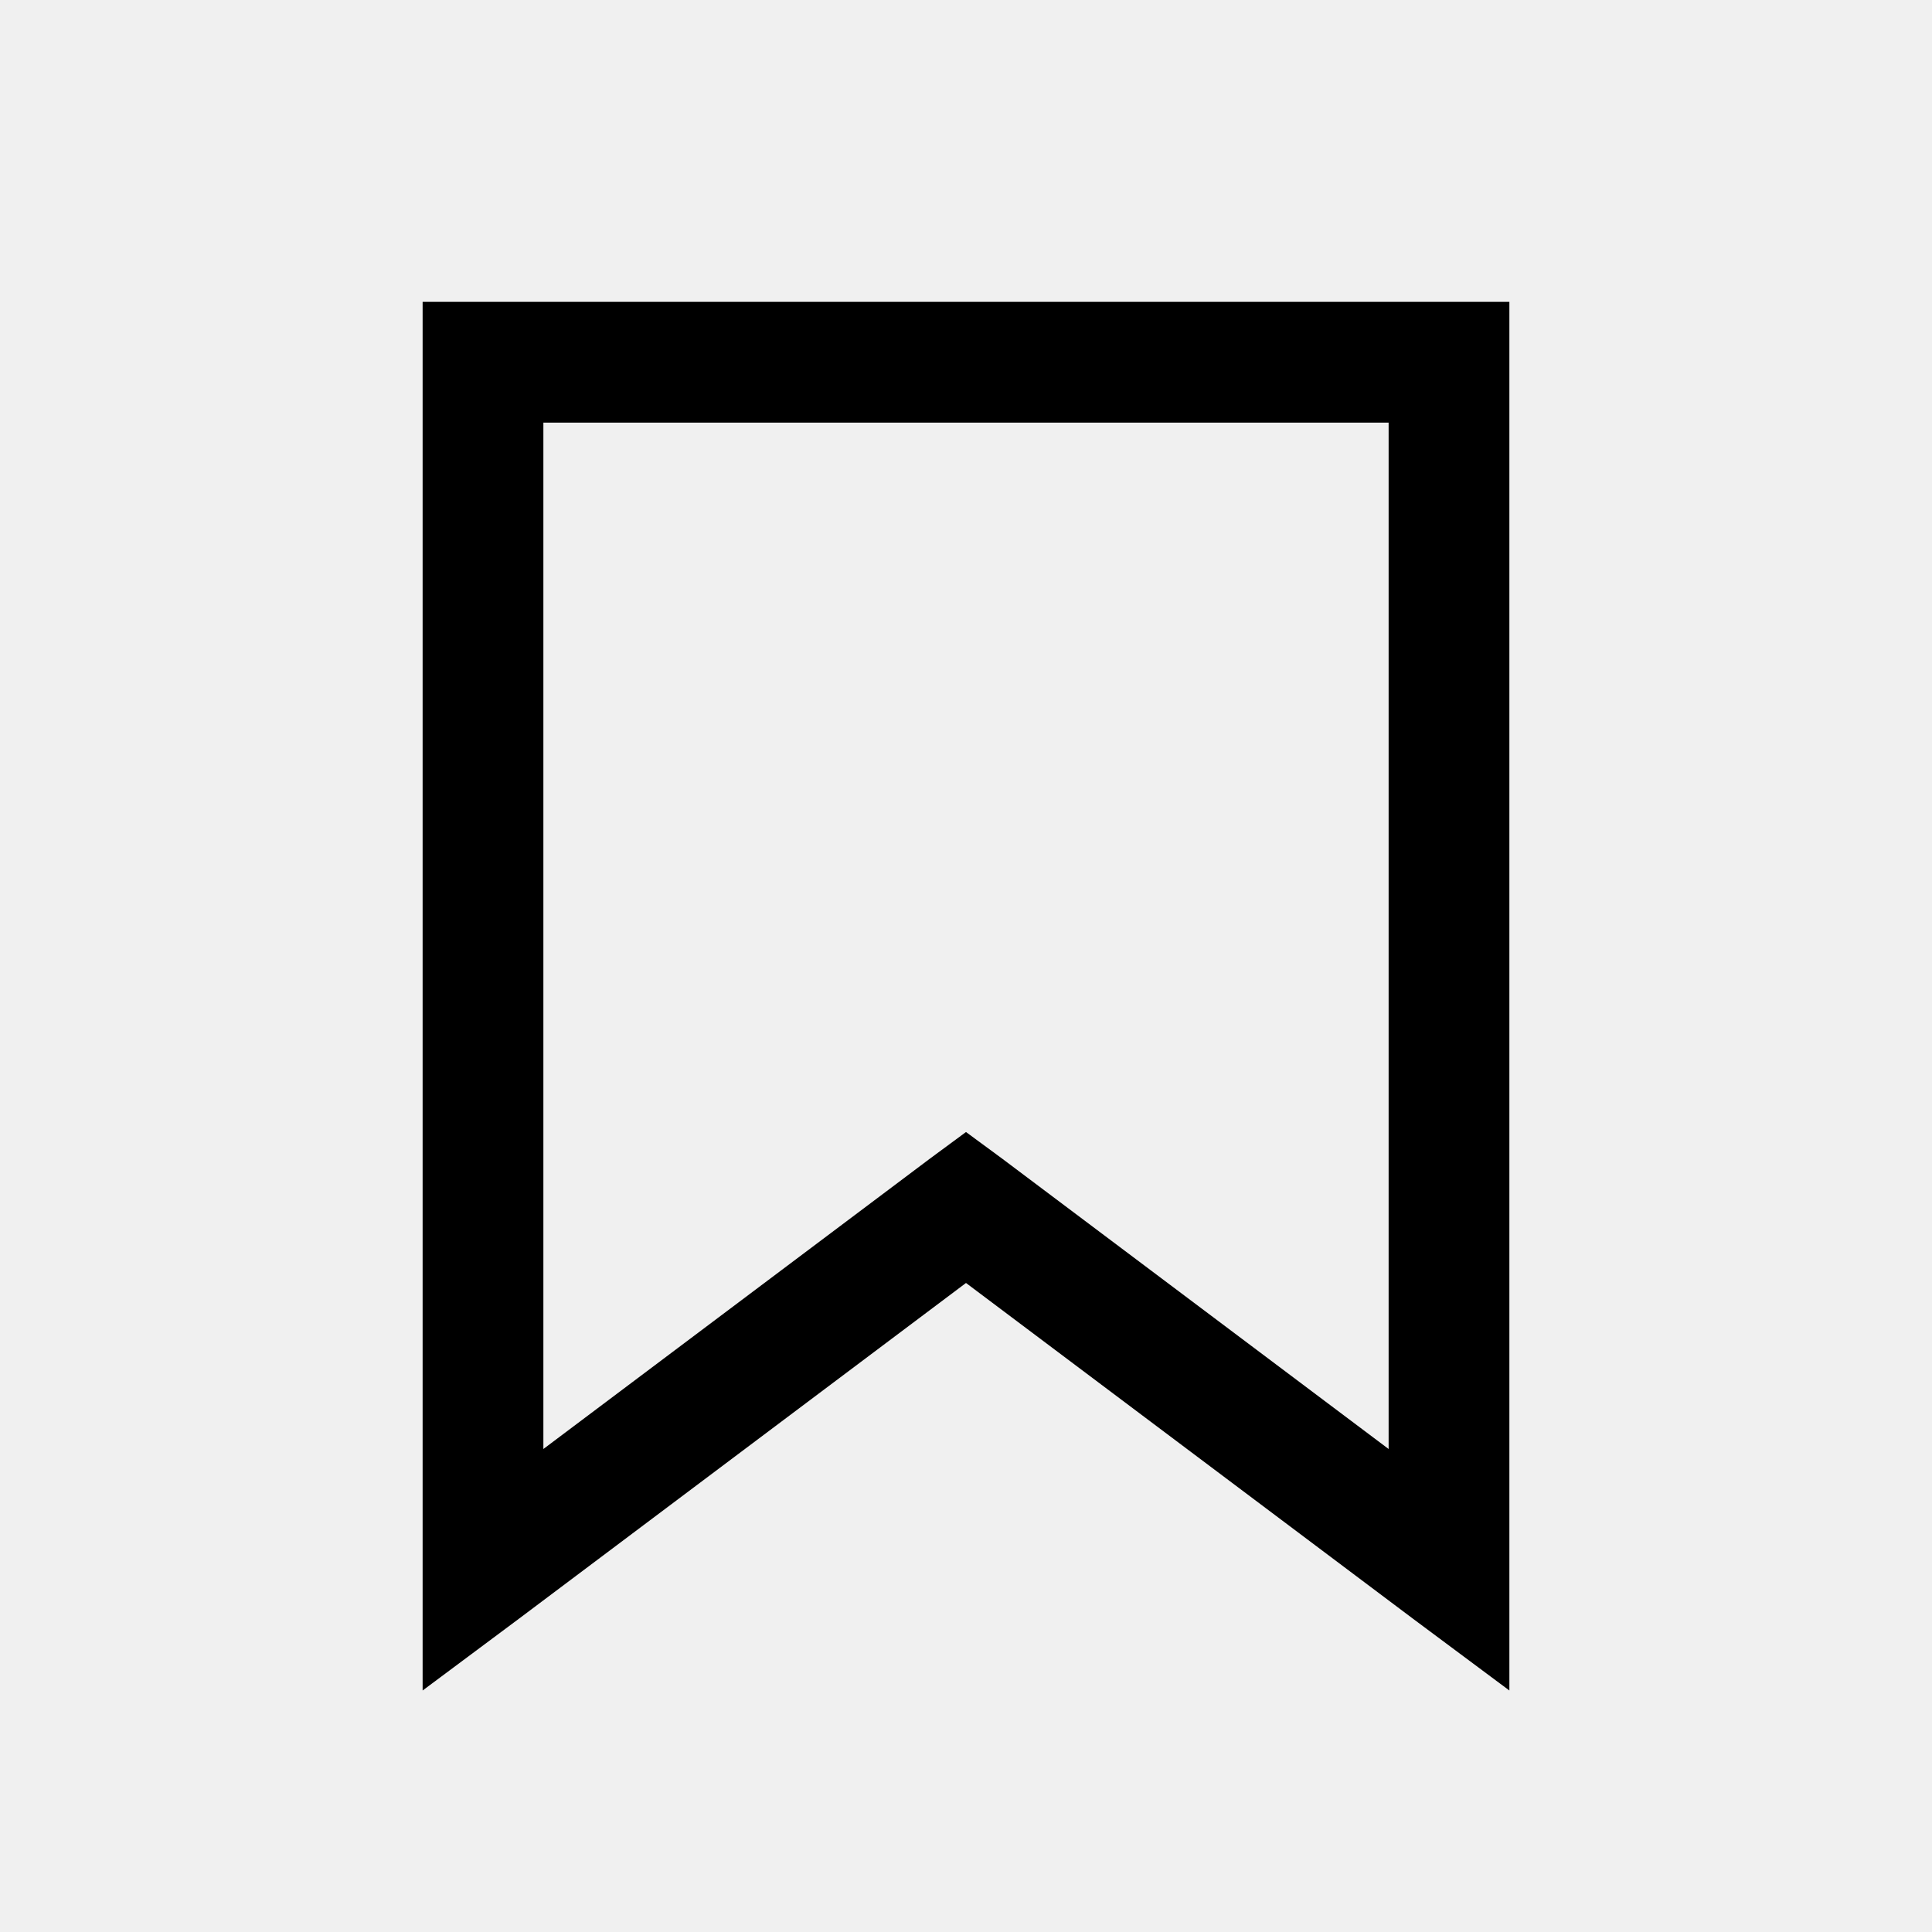
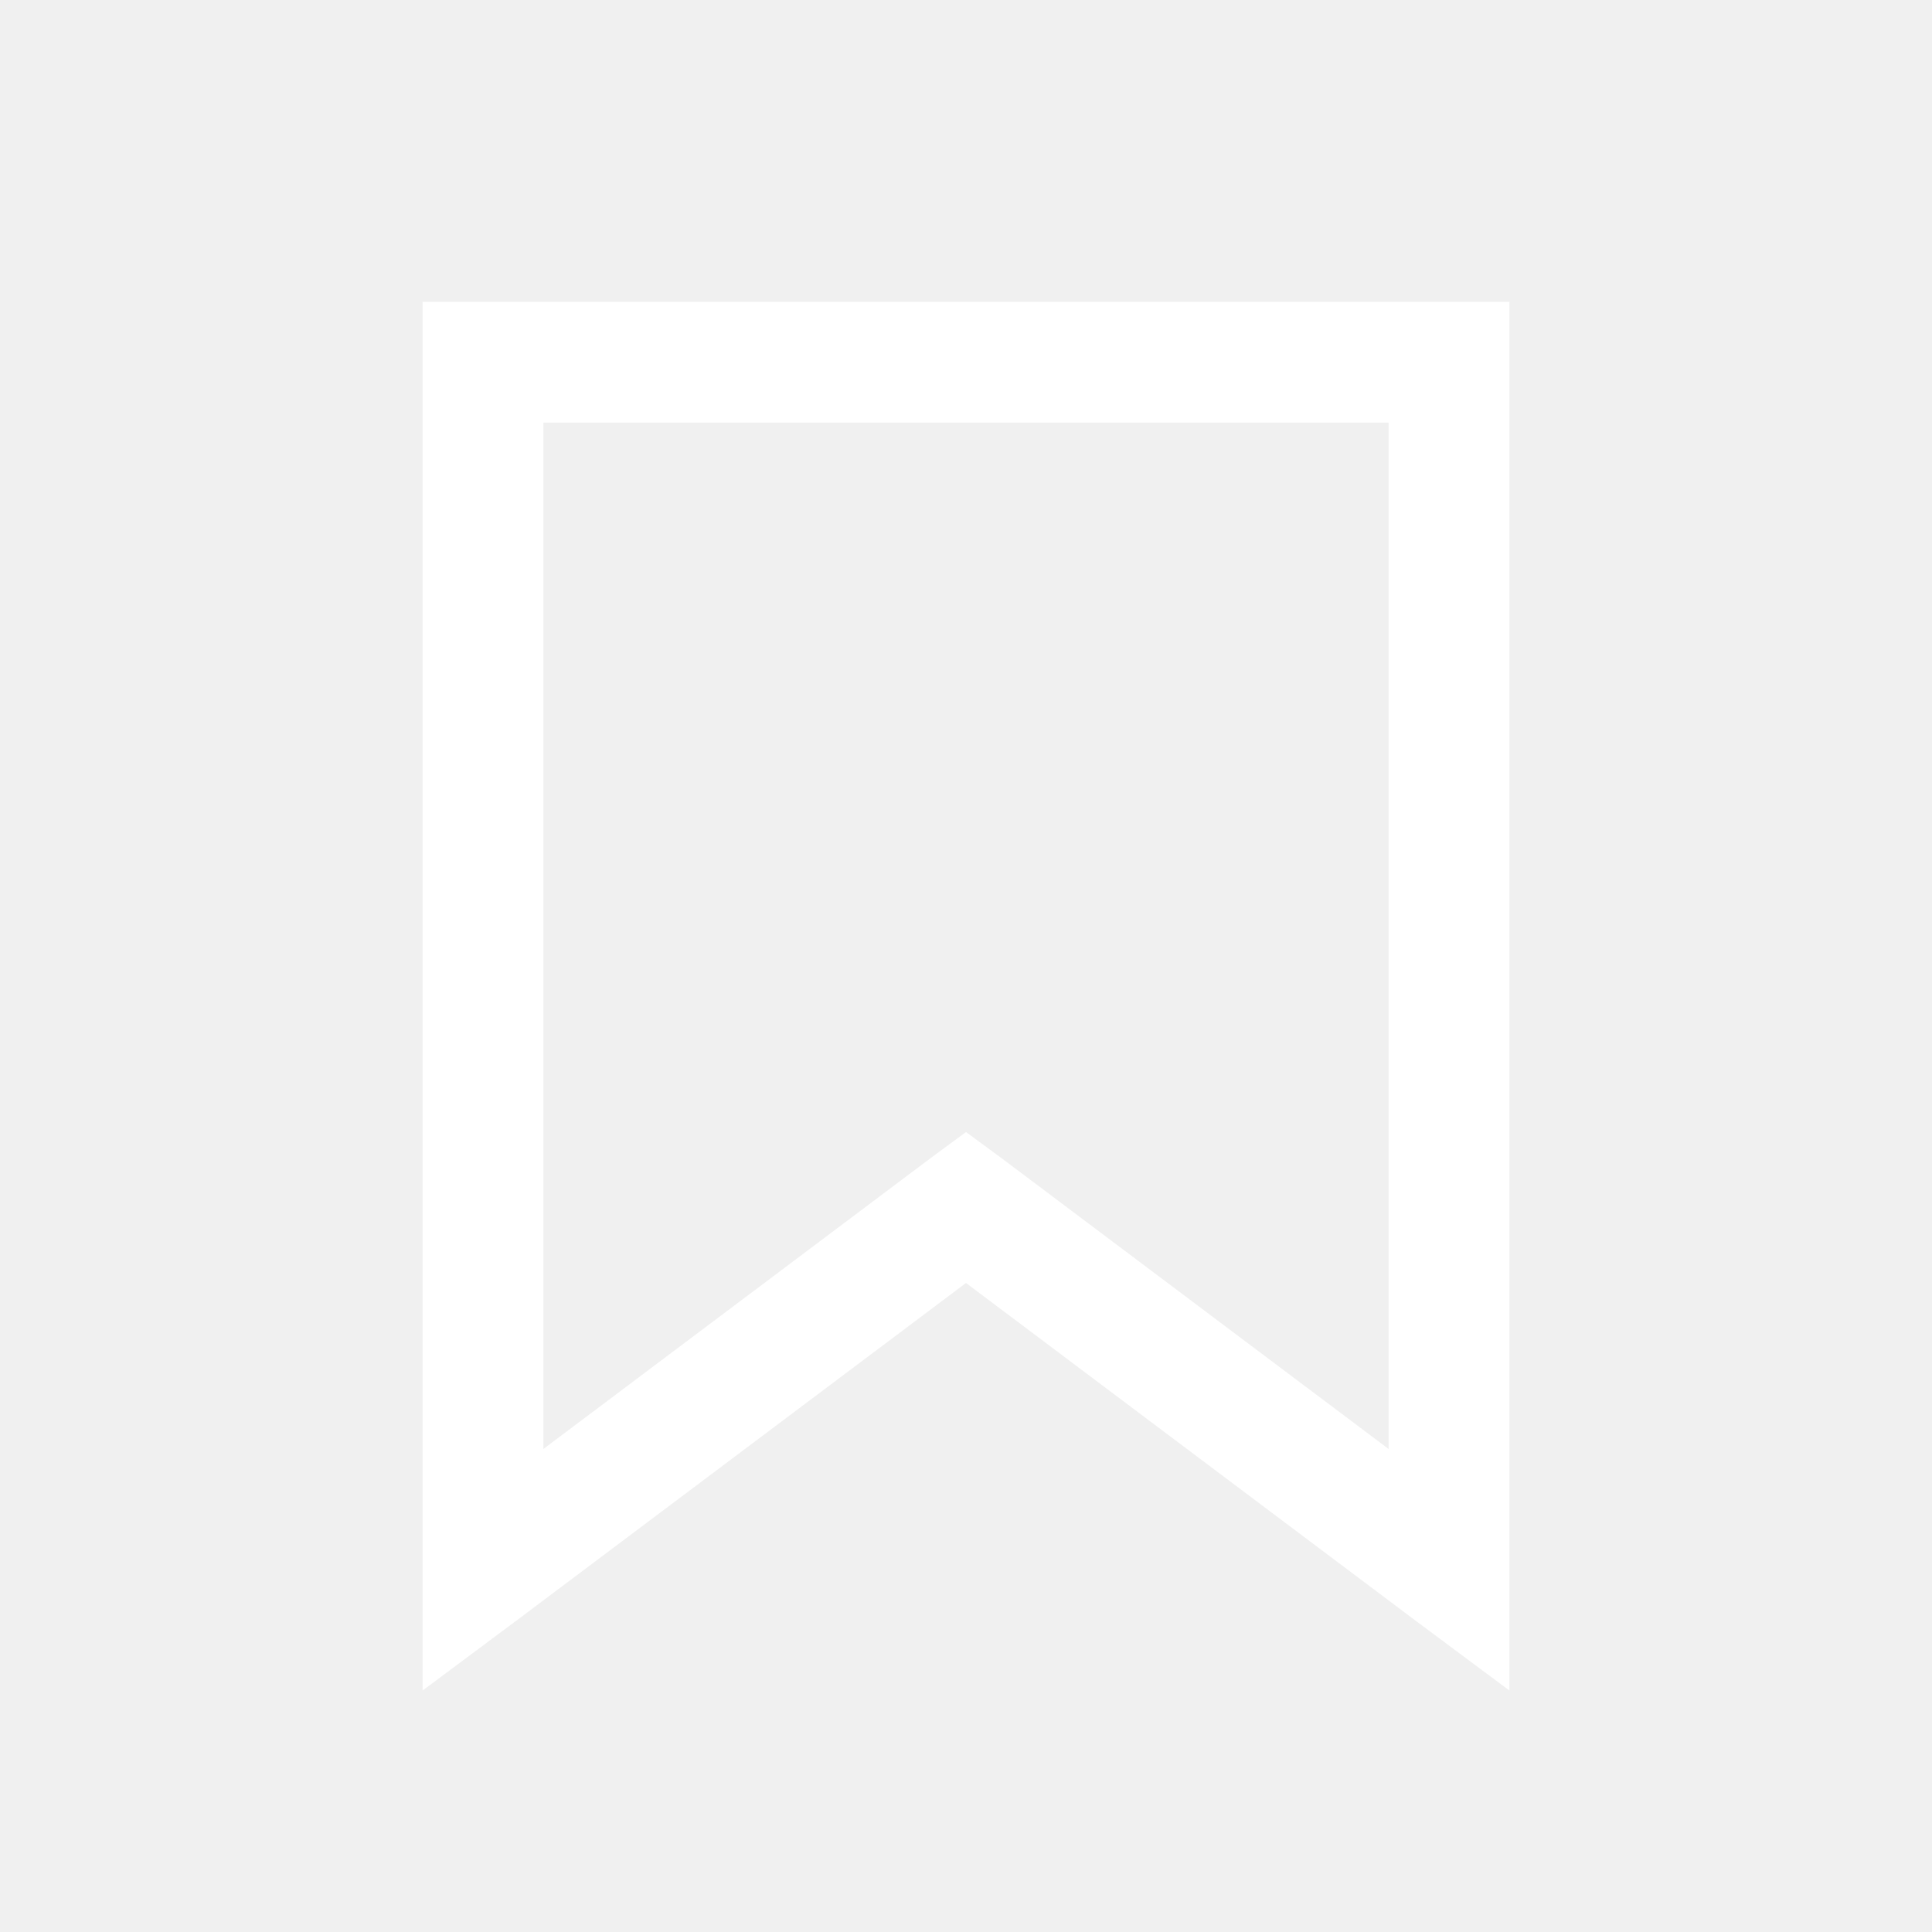
- <svg xmlns="http://www.w3.org/2000/svg" viewBox="0 0 512 512">
+ <svg xmlns="http://www.w3.org/2000/svg" viewBox="0 0 512 512" fill="#fff">
  <path d="M112 80h288v368l-25.504-18.992L256 340l-118.496 88.992L112 448V80zm32 32v272l102.496-76.992L256 300l9.504 6.992L368 384V112H144z" />
</svg>
